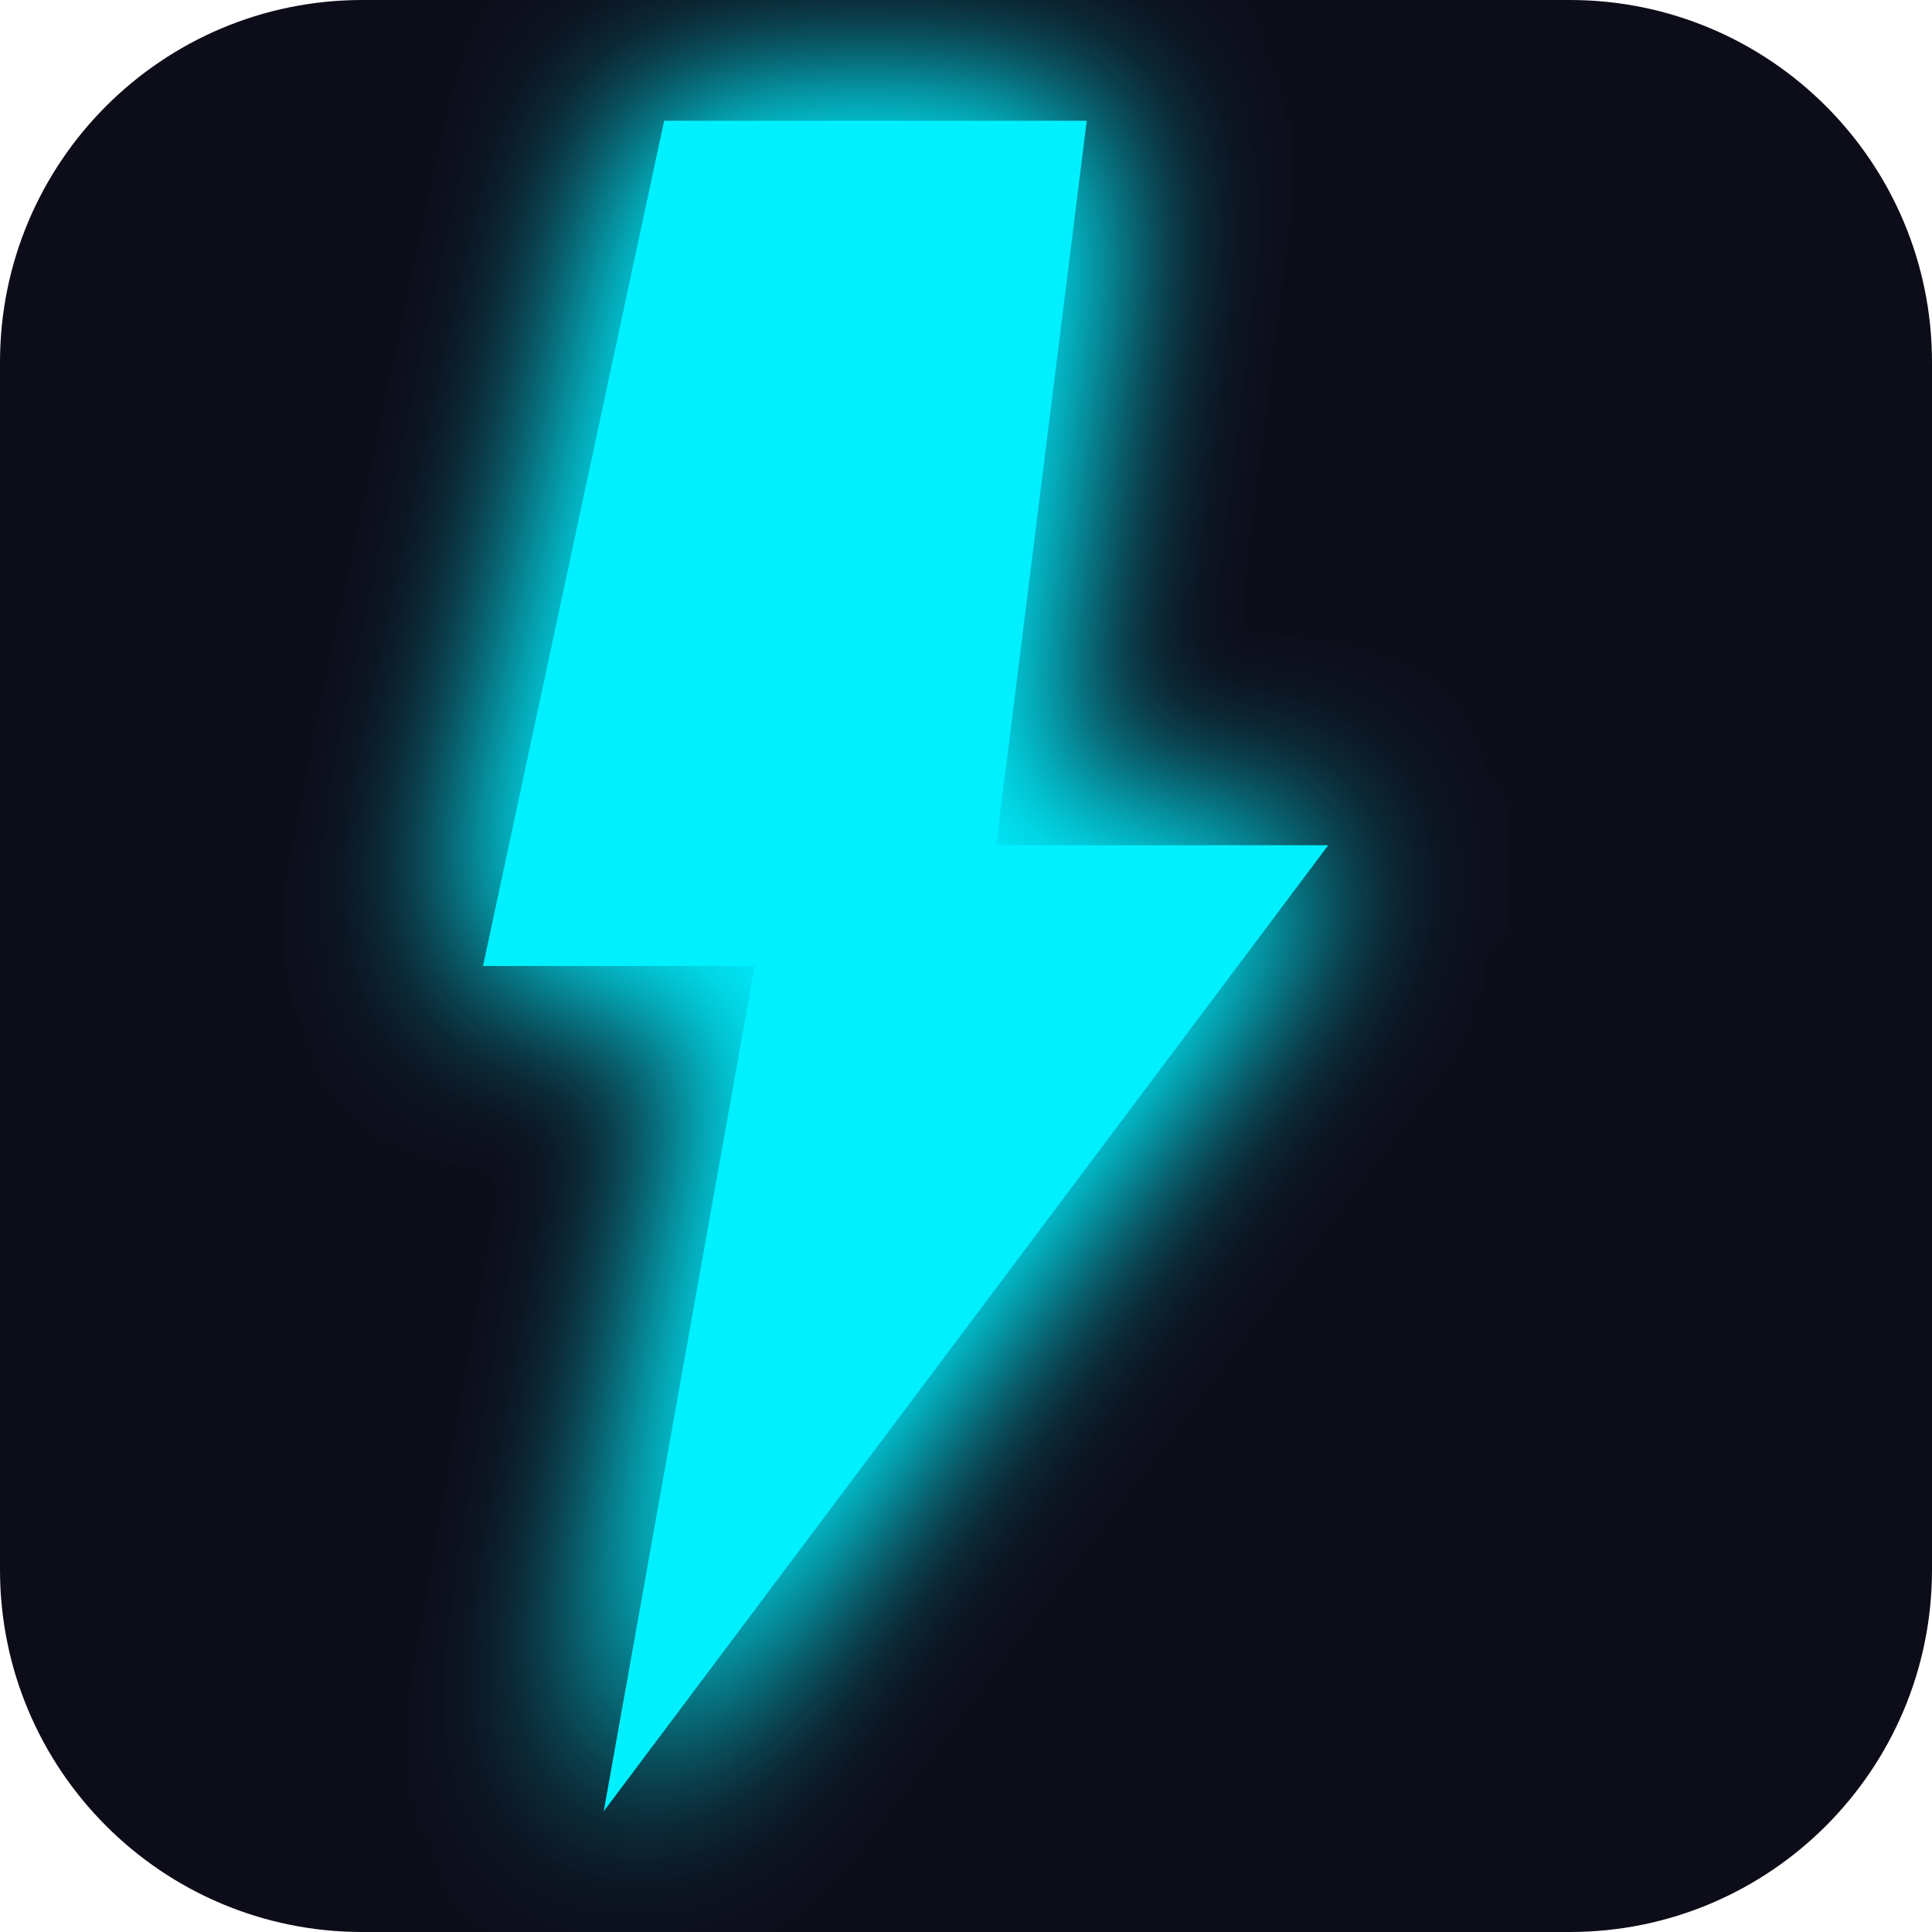
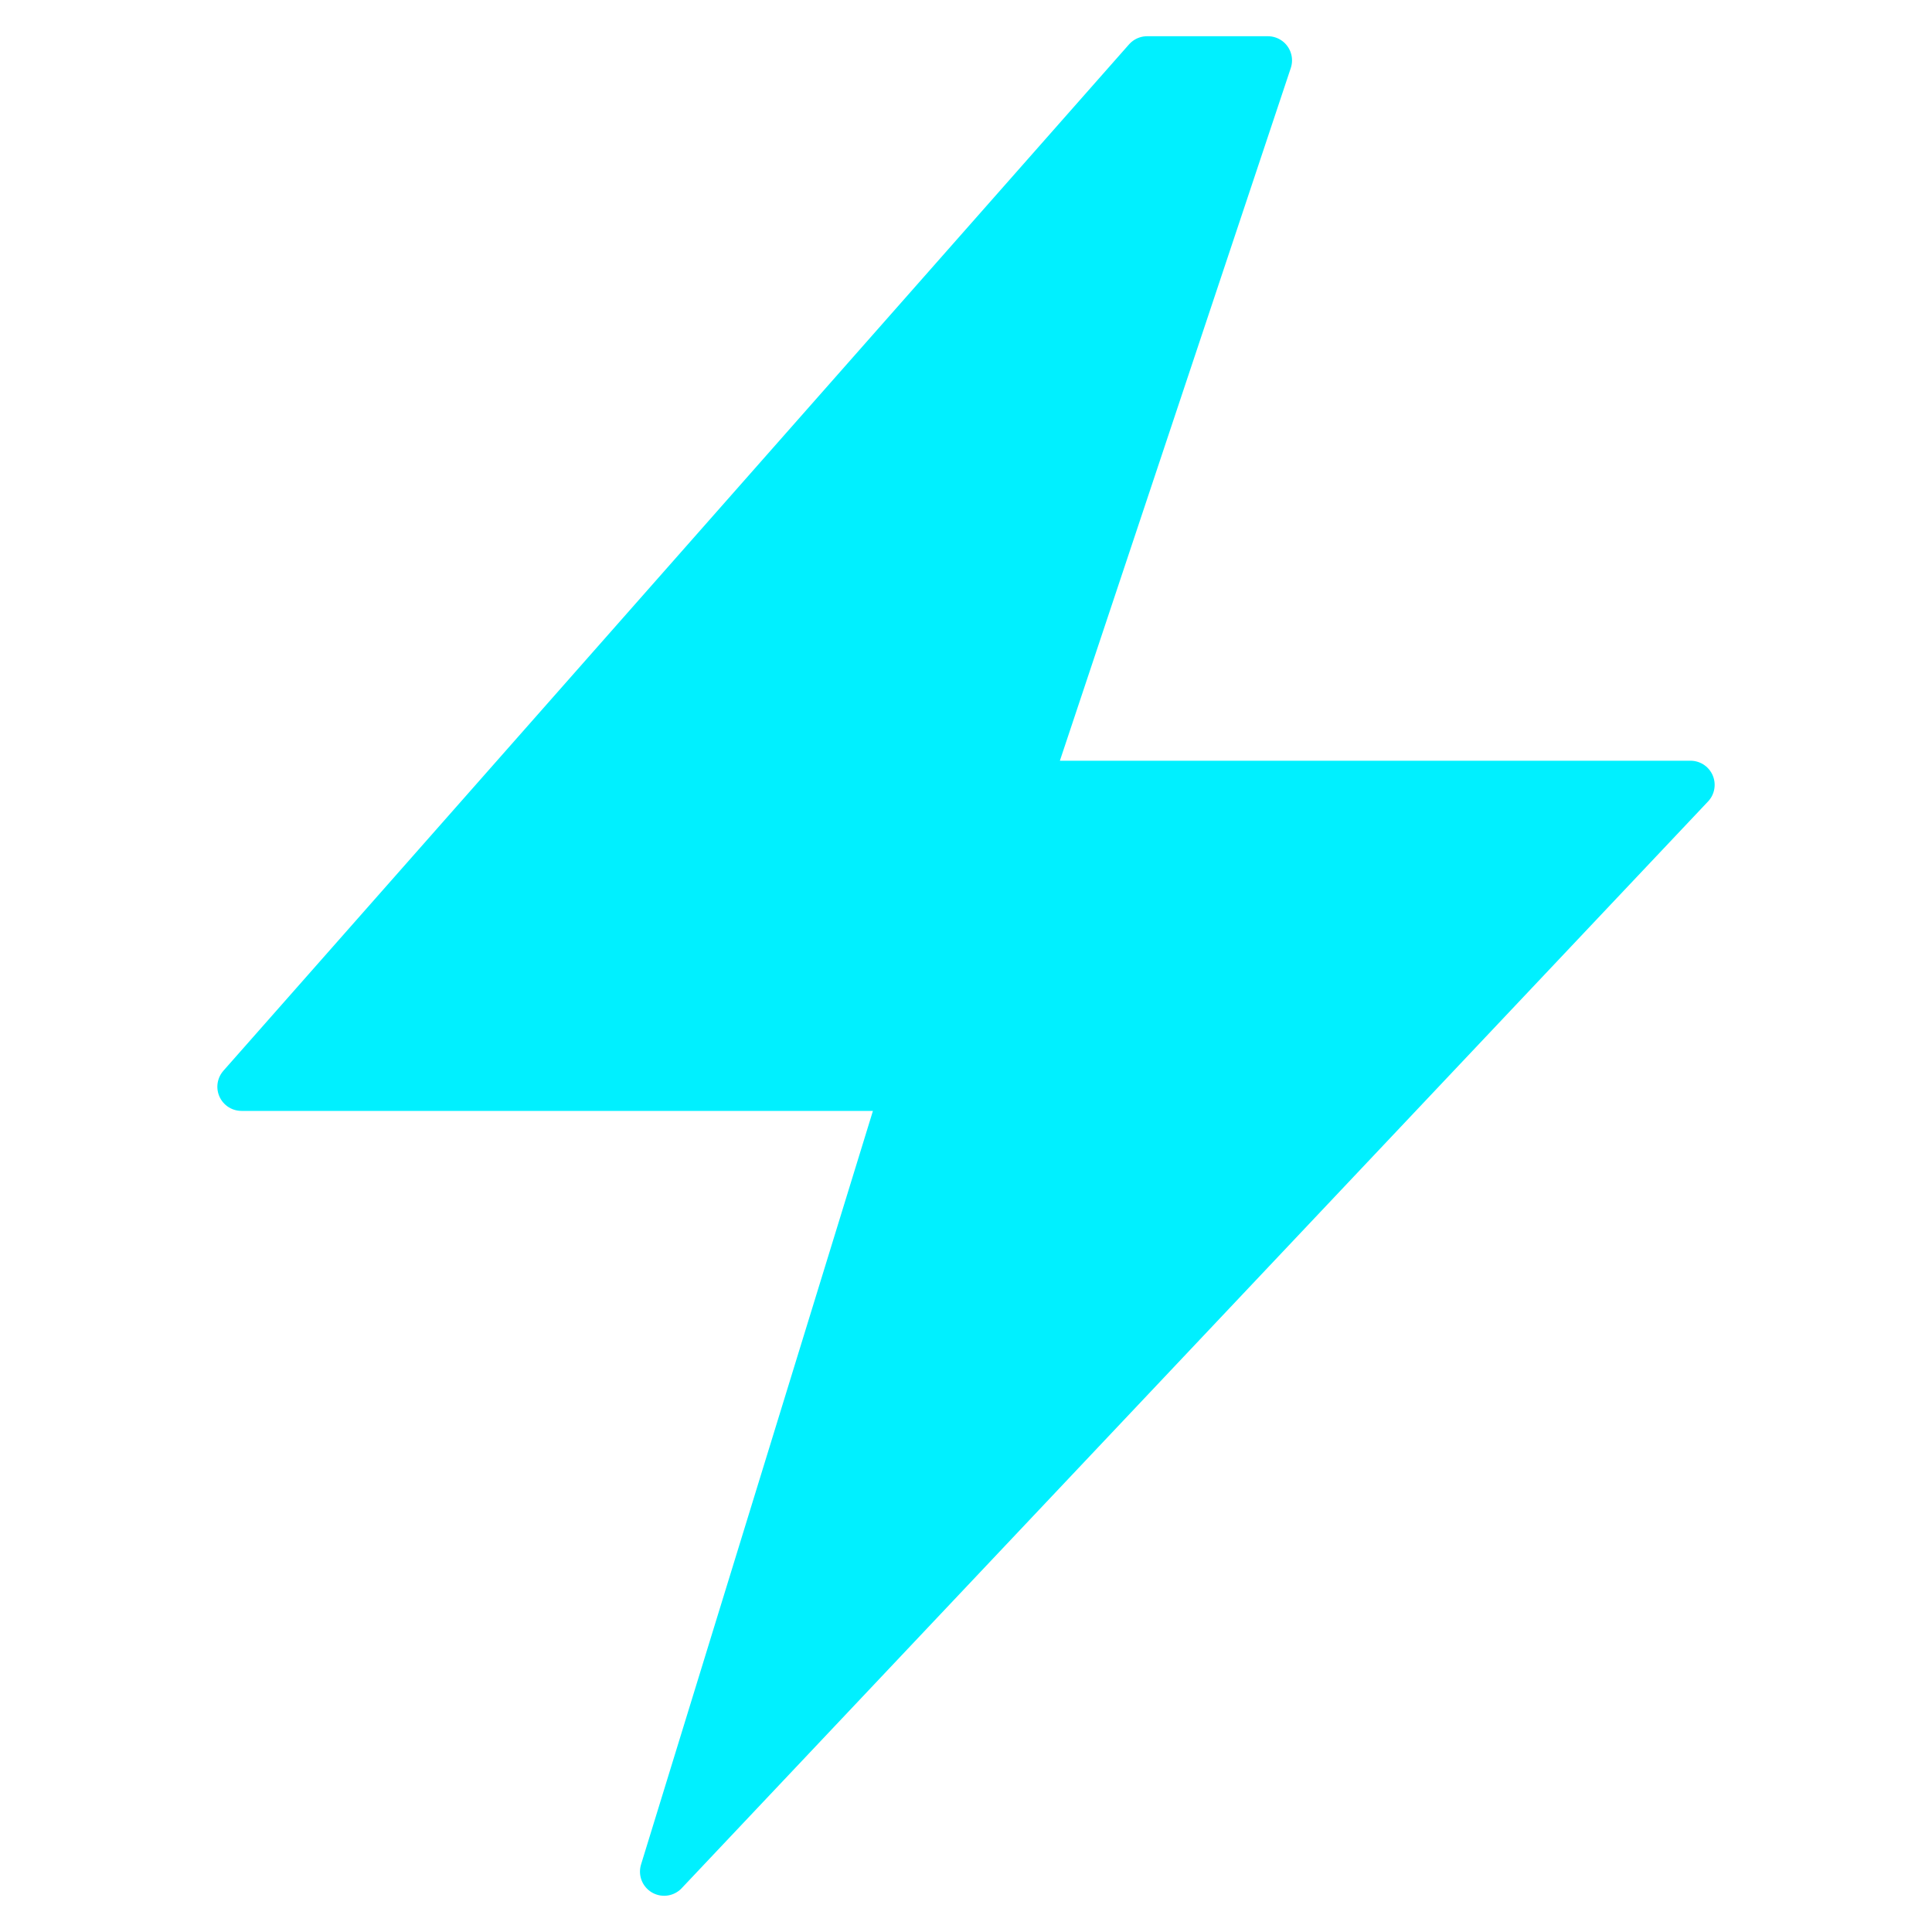
- <svg xmlns="http://www.w3.org/2000/svg" width="32" height="32" viewBox="0 0 32 32">
-   <defs>
-     <filter id="glow" x="-50%" y="-50%" width="200%" height="200%">
-       <feGaussianBlur stdDeviation="1.5" result="blur" />
-       <feMerge>
-         <feMergeNode in="blur" />
-         <feMergeNode in="blur" />
-         <feMergeNode in="SourceGraphic" />
-       </feMerge>
-     </filter>
-   </defs>
-   <rect x="0" y="0" width="32" height="32" rx="6" fill="#0d0d1a" />
-   <path d="M18 2h-7l-3 14h4.5L10 30l12-16h-5.5L18 2z" fill="#00f0ff" filter="url(#glow)" />
+ <svg xmlns="http://www.w3.org/2000/svg" viewBox="0 0 32 32" width="32" height="32">
+   <path d="M19 1 L4 18 L15 18 L11 31 L28 13 L17 13 L21 1 Z" fill="#00f0ff" stroke="#00f0ff" stroke-width="0.8" stroke-linejoin="round" />
</svg>
